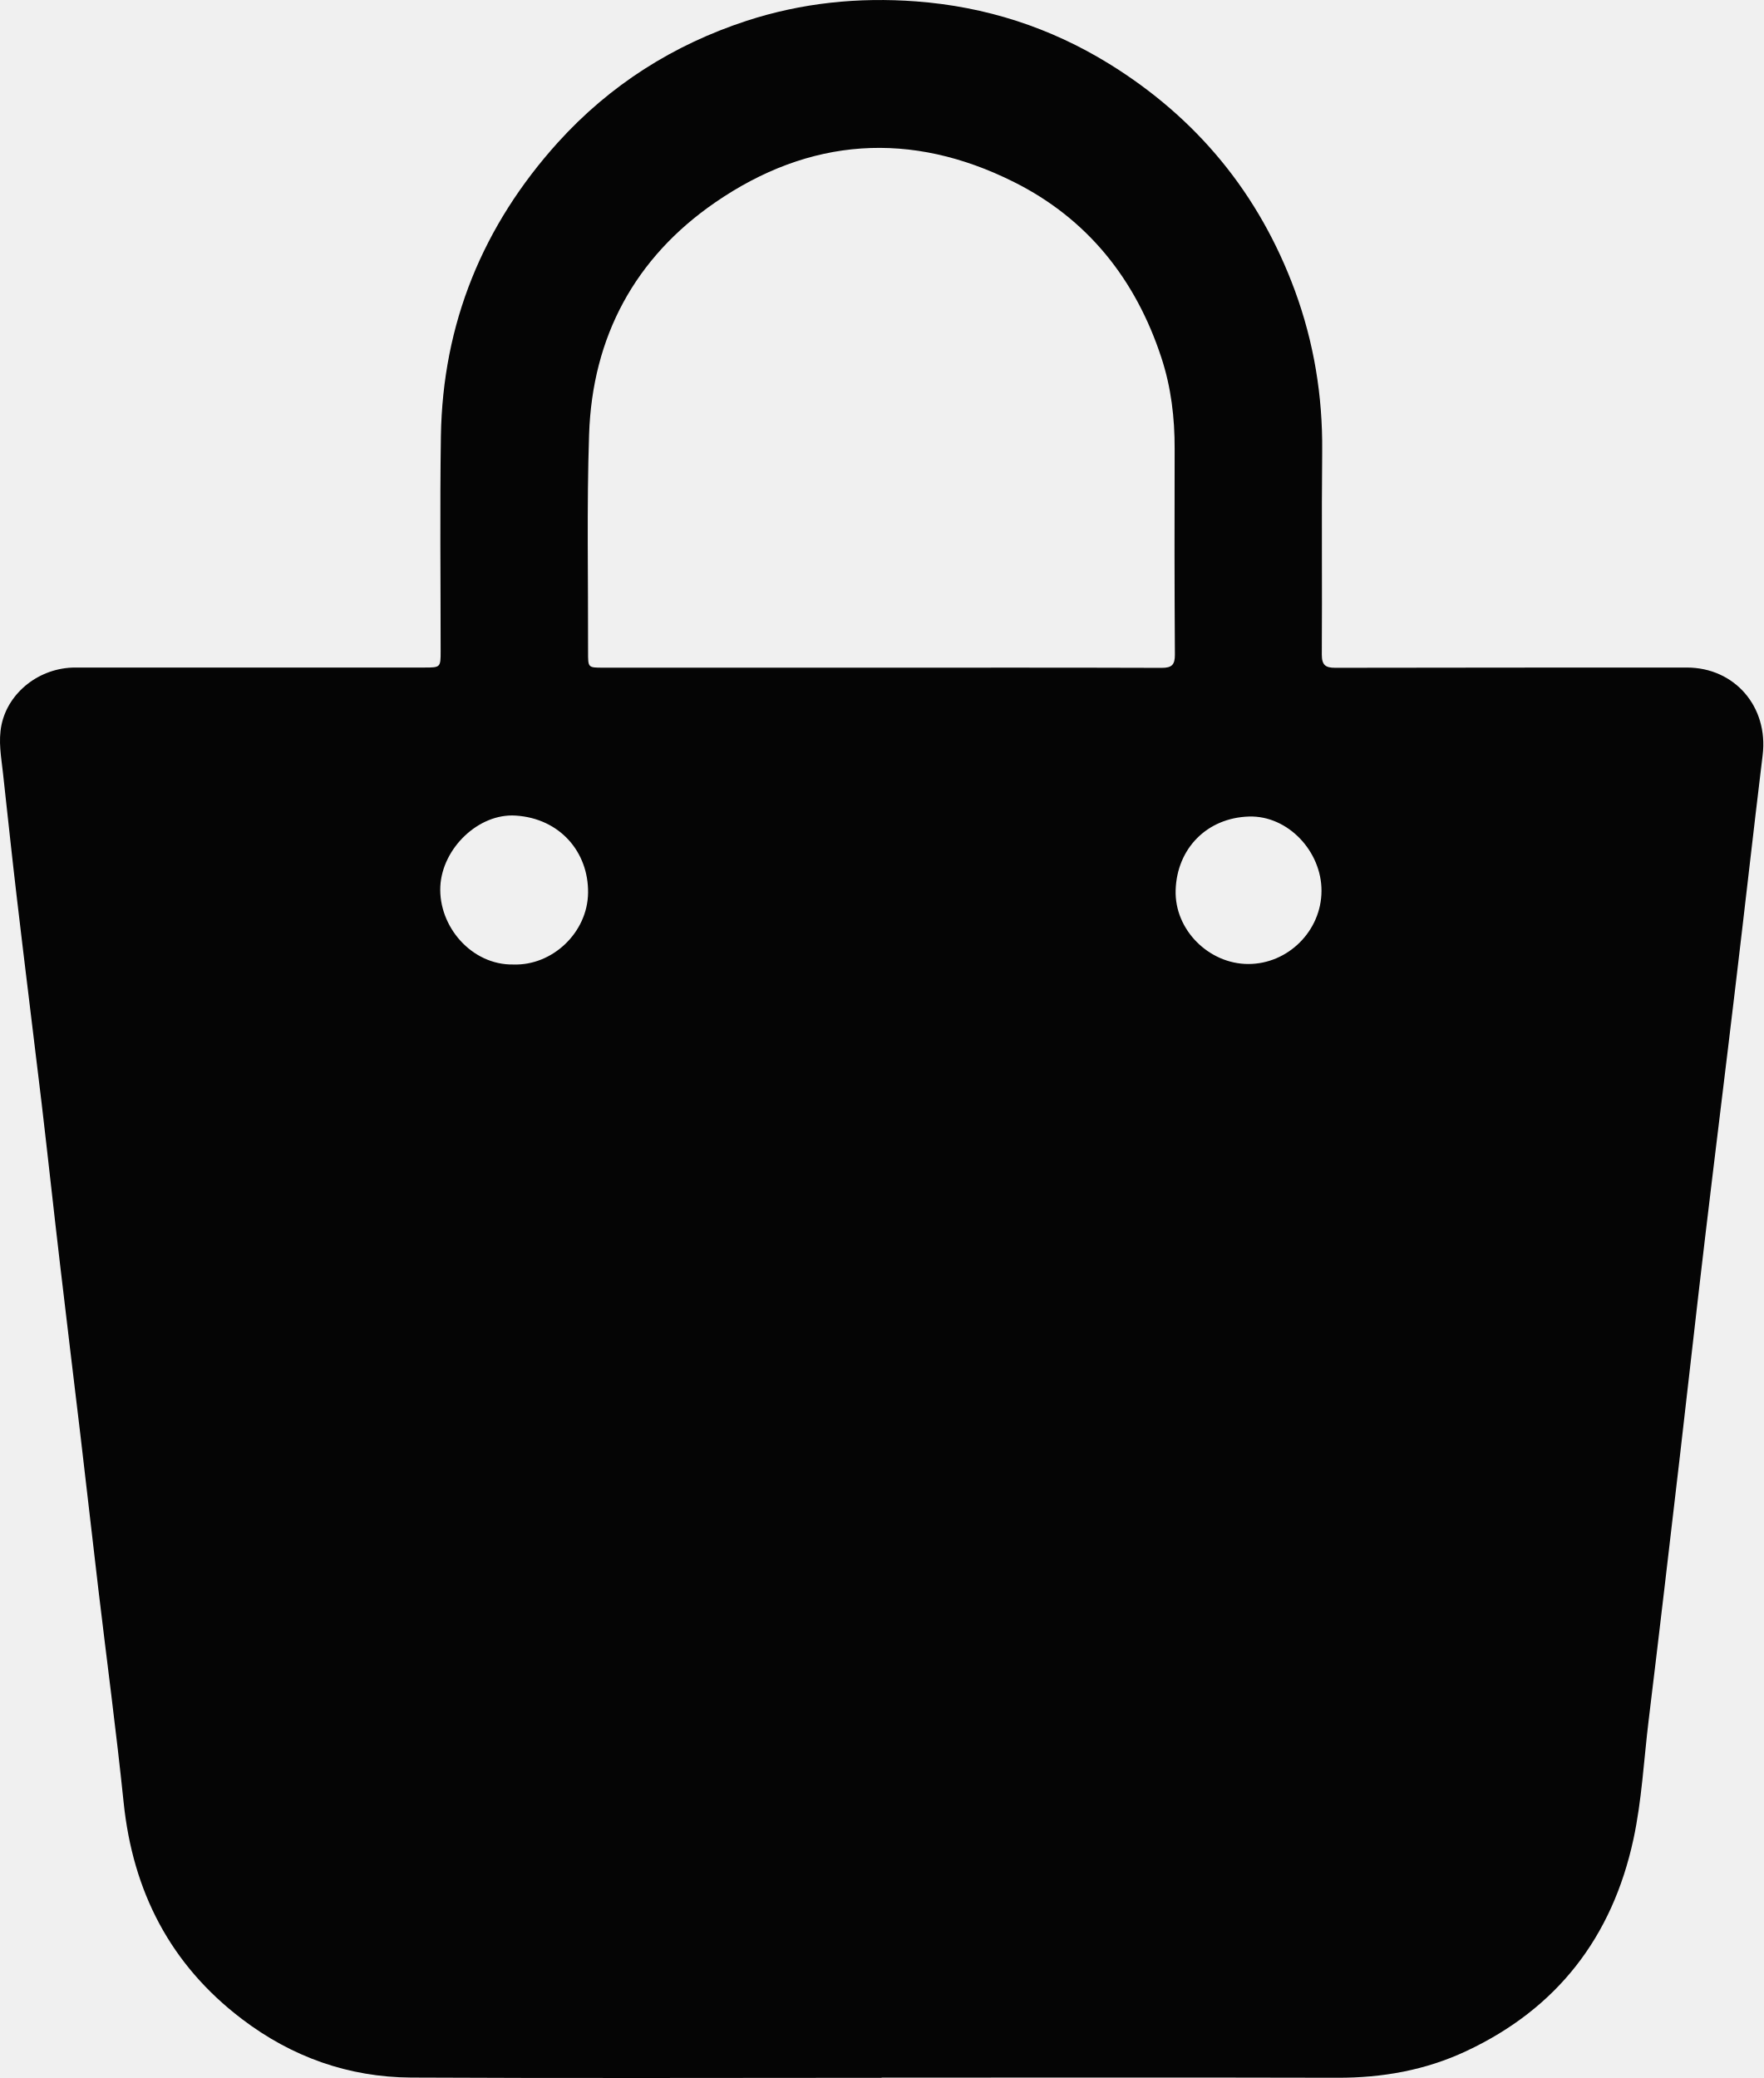
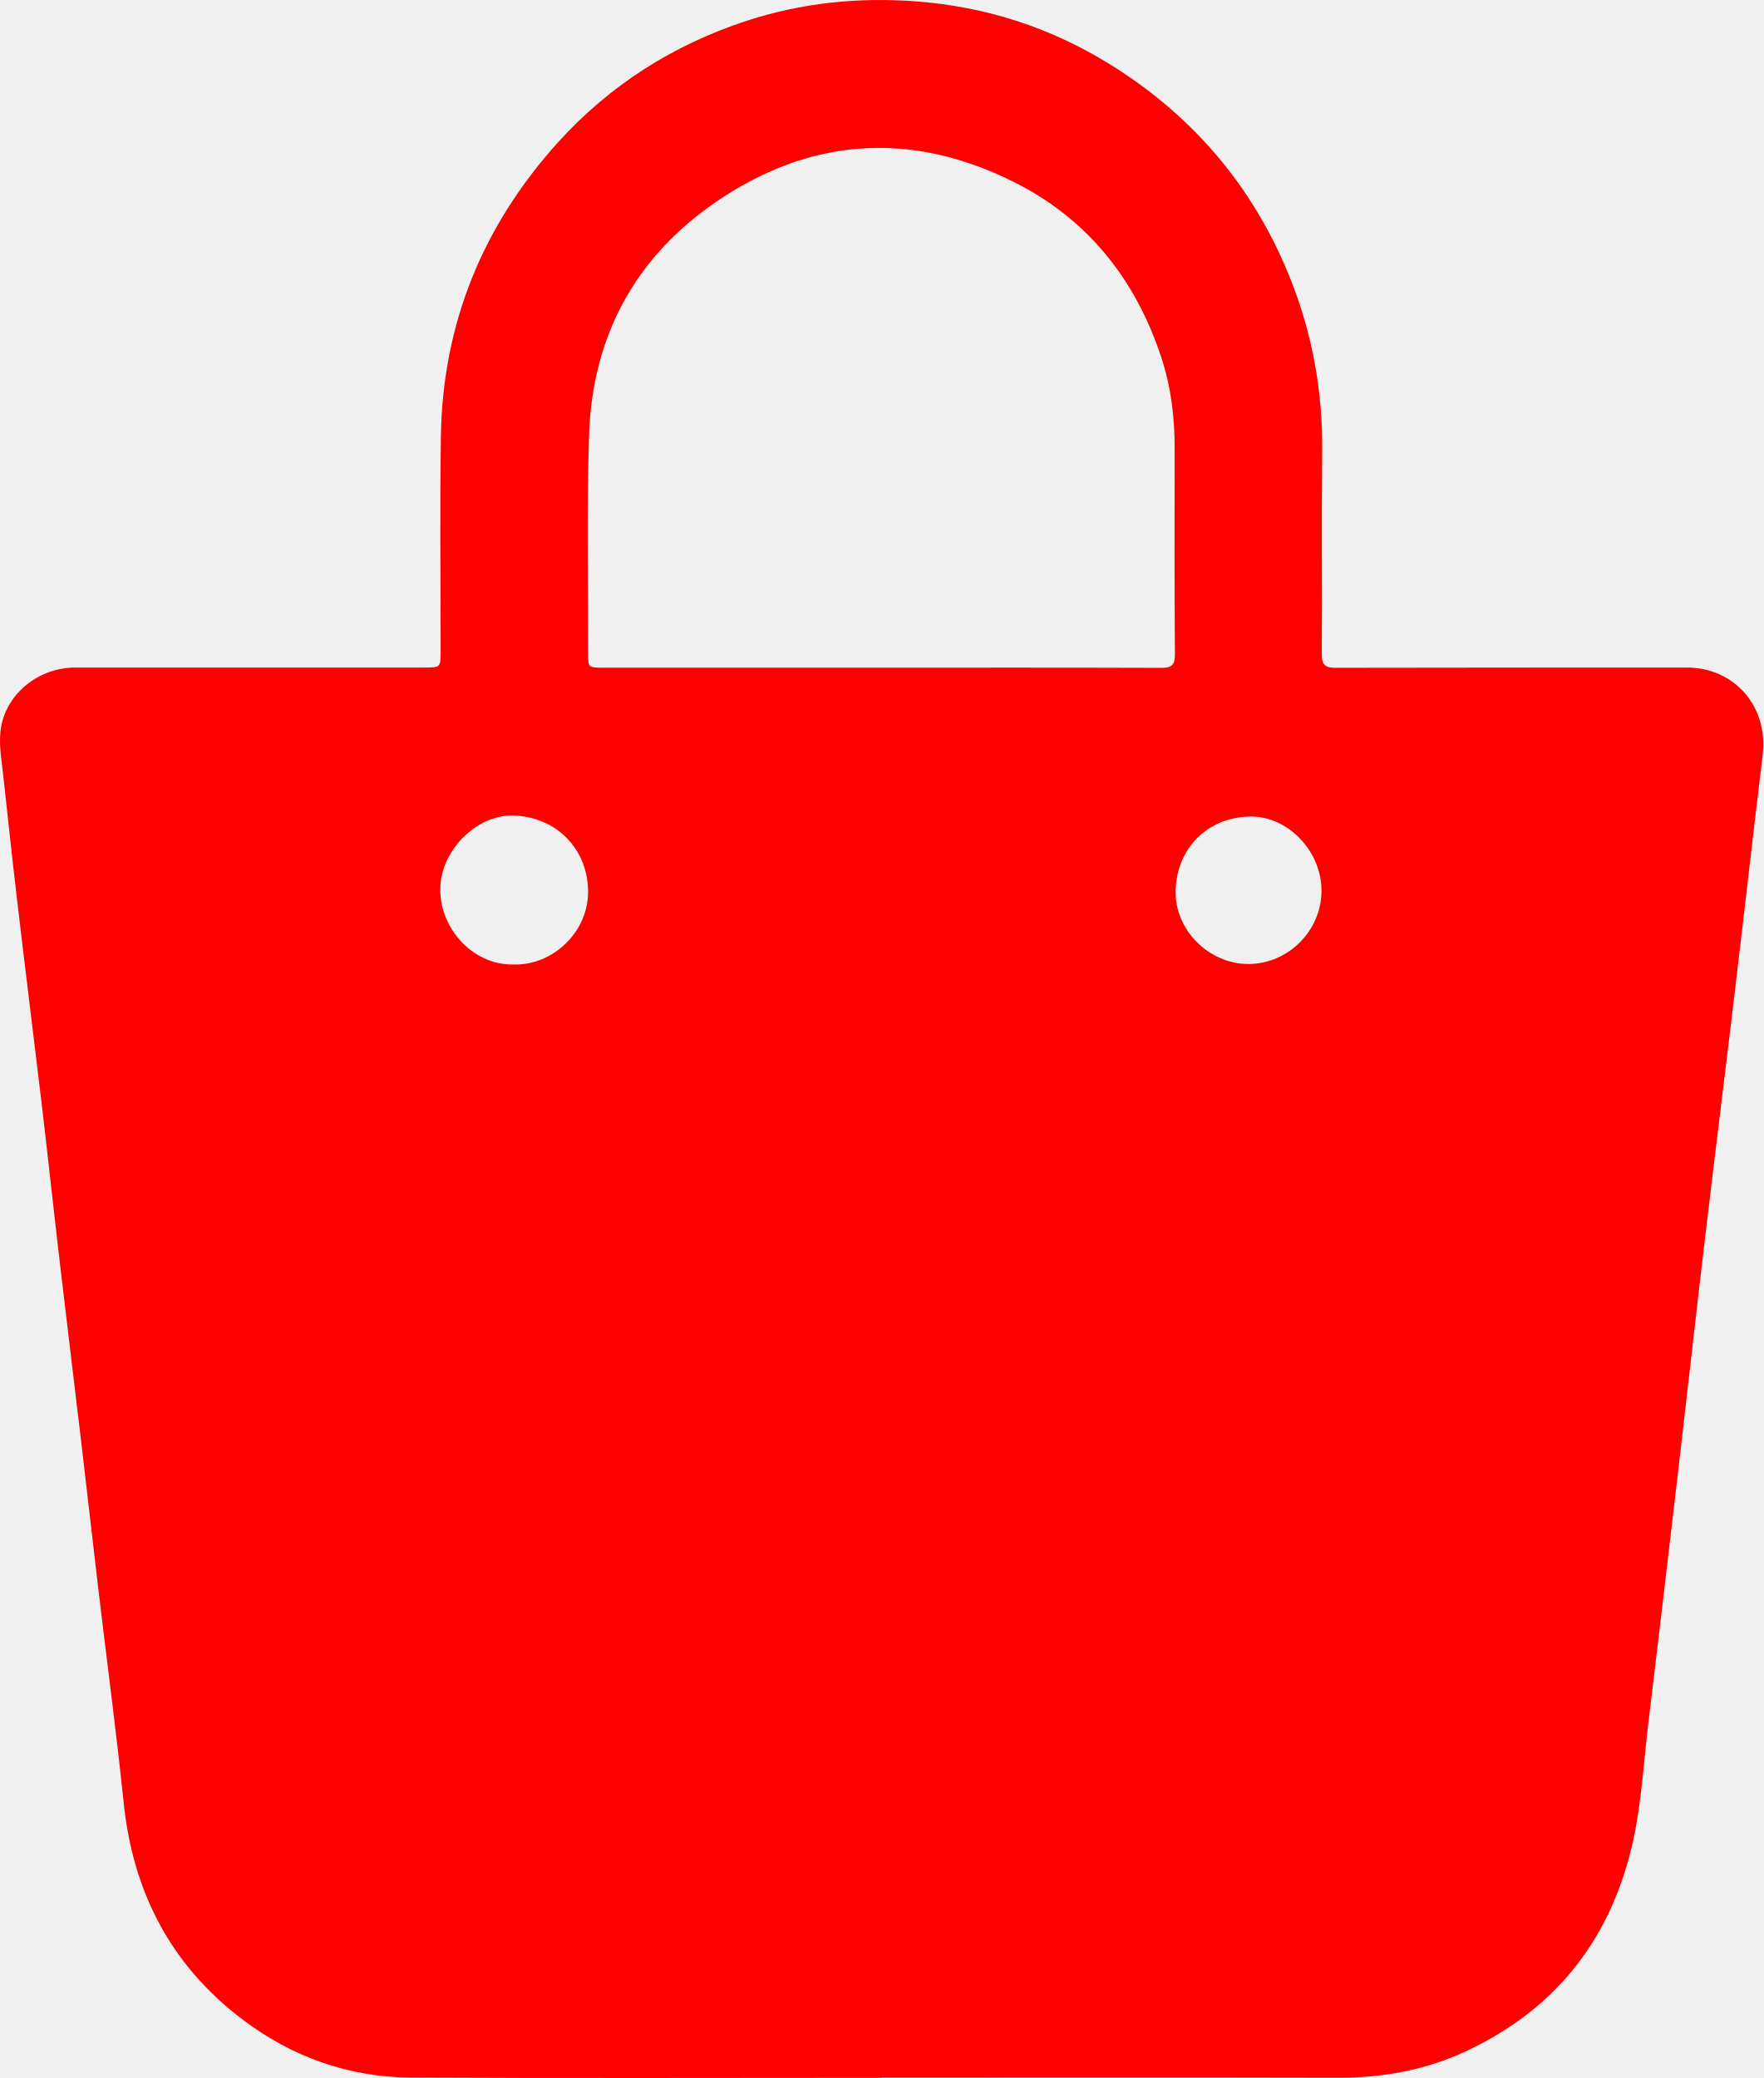
- <svg xmlns="http://www.w3.org/2000/svg" width="28" height="33" viewBox="0 0 28 33" fill="none">
+ <svg xmlns="http://www.w3.org/2000/svg" width="28" height="33" viewBox="0 0 28 33" fill="#ff0000">
  <g clip-path="url(#clip0_311_301)">
-     <path d="M13.999 32.997C11.508 32.997 9.017 33.006 6.526 32.993C5.536 32.987 4.635 32.667 3.841 32.063C2.706 31.2 2.109 30.041 1.963 28.622C1.846 27.49 1.695 26.362 1.561 25.232C1.465 24.418 1.373 23.603 1.277 22.79C1.17 21.885 1.058 20.98 0.953 20.075C0.852 19.218 0.76 18.361 0.659 17.504C0.531 16.43 0.396 15.356 0.27 14.28C0.191 13.612 0.121 12.944 0.047 12.275C0.02 12.021 -0.03 11.775 0.024 11.511C0.131 10.994 0.629 10.6 1.197 10.601C1.948 10.603 2.7 10.601 3.452 10.601C4.549 10.601 5.646 10.601 6.743 10.601C6.993 10.601 6.997 10.598 6.997 10.345C6.997 9.207 6.984 8.068 7.001 6.929C7.028 5.136 7.668 3.581 8.861 2.26C9.687 1.348 10.695 0.71 11.857 0.33C12.729 0.046 13.627 -0.047 14.546 0.022C15.65 0.105 16.672 0.434 17.611 1.013C18.999 1.87 19.991 3.068 20.561 4.614C20.863 5.436 21.003 6.285 20.995 7.164C20.984 8.242 20.996 9.319 20.989 10.396C20.989 10.563 21.049 10.605 21.201 10.605C23.062 10.601 24.924 10.602 26.784 10.601C27.546 10.601 28.082 11.225 27.989 11.991C27.84 13.217 27.703 14.445 27.556 15.672C27.398 17.002 27.232 18.331 27.074 19.661C26.937 20.809 26.811 21.959 26.677 23.107C26.513 24.51 26.35 25.914 26.179 27.317C26.102 27.948 26.071 28.586 25.937 29.209C25.6 30.767 24.722 31.899 23.282 32.573C22.634 32.877 21.95 32.998 21.236 32.996C18.823 32.99 16.411 32.994 13.999 32.994L13.999 32.997ZM13.992 10.603C15.477 10.603 16.962 10.601 18.447 10.606C18.606 10.606 18.657 10.558 18.656 10.396C18.649 9.307 18.649 8.217 18.652 7.128C18.654 6.634 18.595 6.147 18.442 5.682C18.035 4.438 17.27 3.476 16.101 2.891C14.464 2.071 12.855 2.181 11.352 3.218C10.084 4.093 9.405 5.346 9.354 6.902C9.316 8.052 9.341 9.203 9.338 10.354C9.338 10.602 9.336 10.603 9.574 10.603C11.047 10.603 12.519 10.603 13.992 10.603ZM19.819 15.309C20.452 15.311 20.982 14.783 20.984 14.149C20.987 13.521 20.452 12.95 19.835 12.967C19.161 12.987 18.689 13.479 18.668 14.133C18.647 14.769 19.198 15.308 19.82 15.309H19.819ZM8.153 15.317C8.77 15.337 9.331 14.812 9.338 14.176C9.345 13.533 8.893 12.997 8.188 12.952C7.597 12.914 7.022 13.473 6.992 14.076C6.961 14.711 7.487 15.329 8.153 15.317Z" fill="#050505" />
+     <path d="M13.999 32.997C11.508 32.997 9.017 33.006 6.526 32.993C5.536 32.987 4.635 32.667 3.841 32.063C2.706 31.2 2.109 30.041 1.963 28.622C1.846 27.49 1.695 26.362 1.561 25.232C1.465 24.418 1.373 23.603 1.277 22.79C1.17 21.885 1.058 20.98 0.953 20.075C0.852 19.218 0.76 18.361 0.659 17.504C0.531 16.43 0.396 15.356 0.27 14.28C0.191 13.612 0.121 12.944 0.047 12.275C0.02 12.021 -0.03 11.775 0.024 11.511C0.131 10.994 0.629 10.6 1.197 10.601C1.948 10.603 2.7 10.601 3.452 10.601C4.549 10.601 5.646 10.601 6.743 10.601C6.993 10.601 6.997 10.598 6.997 10.345C6.997 9.207 6.984 8.068 7.001 6.929C7.028 5.136 7.668 3.581 8.861 2.26C9.687 1.348 10.695 0.71 11.857 0.33C12.729 0.046 13.627 -0.047 14.546 0.022C15.65 0.105 16.672 0.434 17.611 1.013C18.999 1.87 19.991 3.068 20.561 4.614C20.863 5.436 21.003 6.285 20.995 7.164C20.984 8.242 20.996 9.319 20.989 10.396C20.989 10.563 21.049 10.605 21.201 10.605C23.062 10.601 24.924 10.602 26.784 10.601C27.546 10.601 28.082 11.225 27.989 11.991C27.84 13.217 27.703 14.445 27.556 15.672C27.398 17.002 27.232 18.331 27.074 19.661C26.937 20.809 26.811 21.959 26.677 23.107C26.513 24.51 26.35 25.914 26.179 27.317C26.102 27.948 26.071 28.586 25.937 29.209C25.6 30.767 24.722 31.899 23.282 32.573C22.634 32.877 21.95 32.998 21.236 32.996C18.823 32.99 16.411 32.994 13.999 32.994L13.999 32.997ZM13.992 10.603C15.477 10.603 16.962 10.601 18.447 10.606C18.606 10.606 18.657 10.558 18.656 10.396C18.649 9.307 18.649 8.217 18.652 7.128C18.654 6.634 18.595 6.147 18.442 5.682C18.035 4.438 17.27 3.476 16.101 2.891C14.464 2.071 12.855 2.181 11.352 3.218C10.084 4.093 9.405 5.346 9.354 6.902C9.316 8.052 9.341 9.203 9.338 10.354C9.338 10.602 9.336 10.603 9.574 10.603C11.047 10.603 12.519 10.603 13.992 10.603ZM19.819 15.309C20.452 15.311 20.982 14.783 20.984 14.149C20.987 13.521 20.452 12.95 19.835 12.967C19.161 12.987 18.689 13.479 18.668 14.133C18.647 14.769 19.198 15.308 19.82 15.309H19.819ZM8.153 15.317C8.77 15.337 9.331 14.812 9.338 14.176C9.345 13.533 8.893 12.997 8.188 12.952C7.597 12.914 7.022 13.473 6.992 14.076C6.961 14.711 7.487 15.329 8.153 15.317Z" fill="#ff0000" />
  </g>
  <defs>
    <clipPath id="clip0_311_301">
-       <rect width="28" height="33" fill="white" />
+       <rect width="28" height="33" fill="#ff0000" />
    </clipPath>
  </defs>
</svg>
